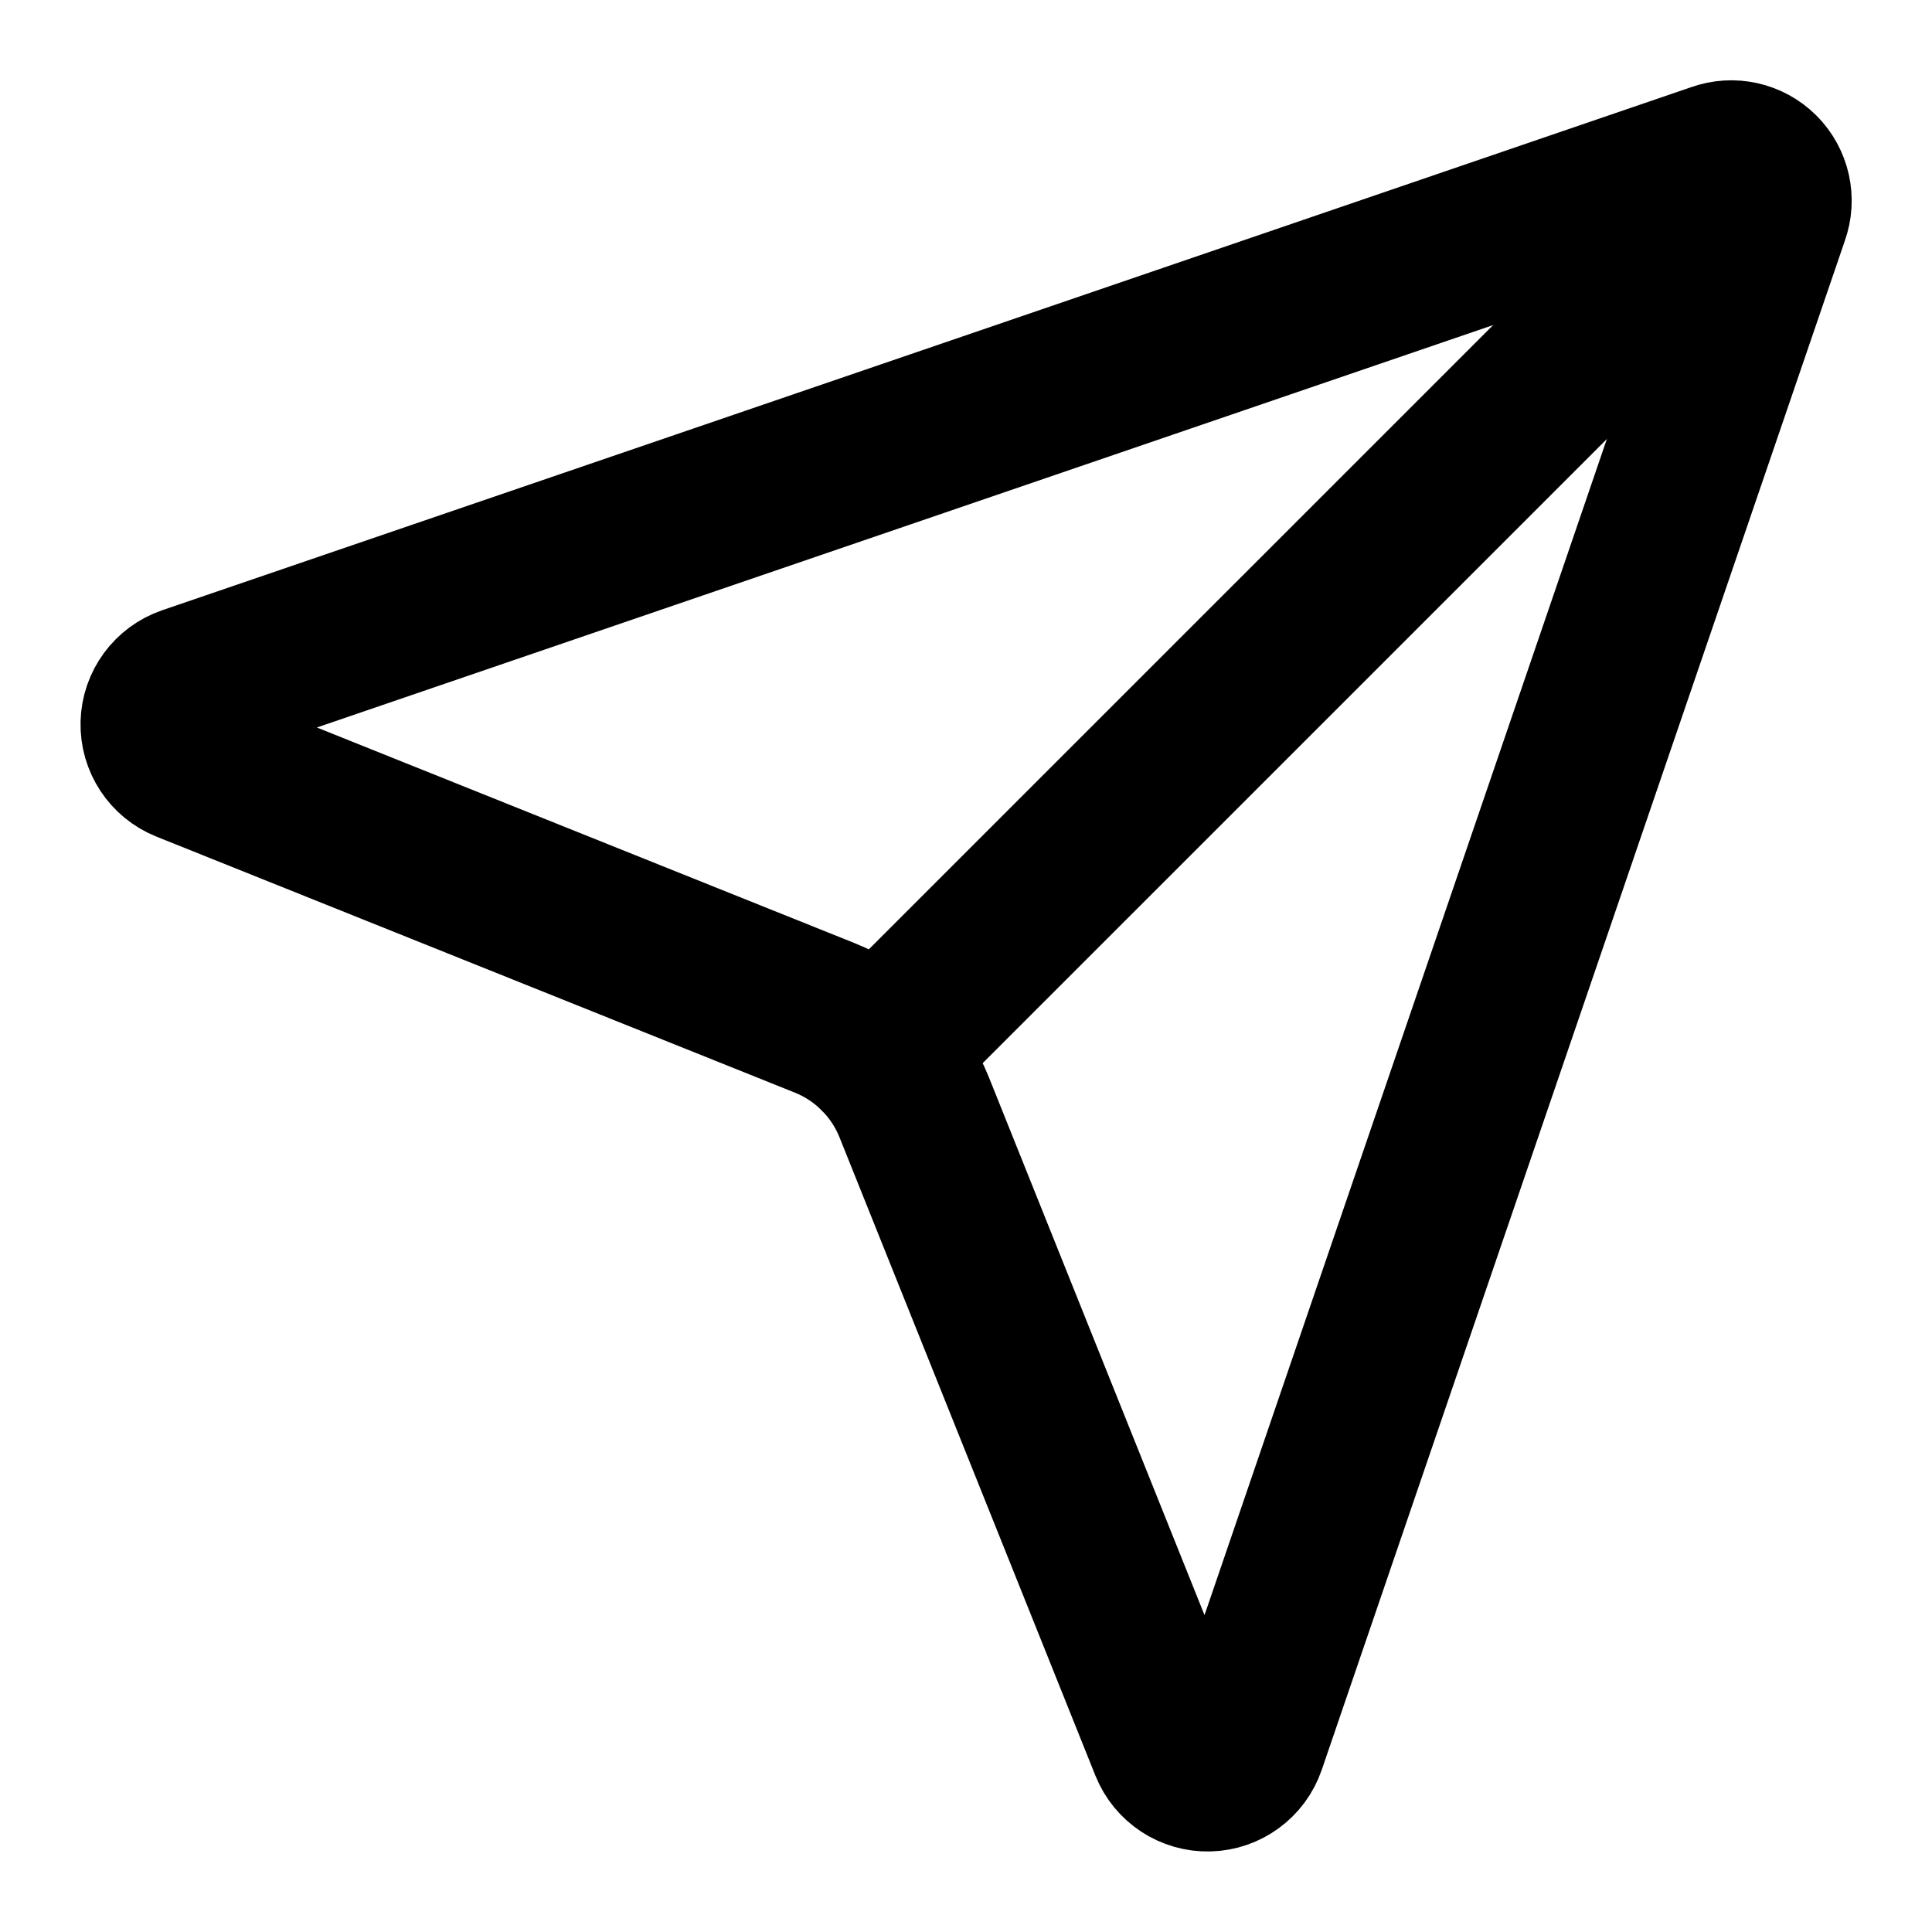
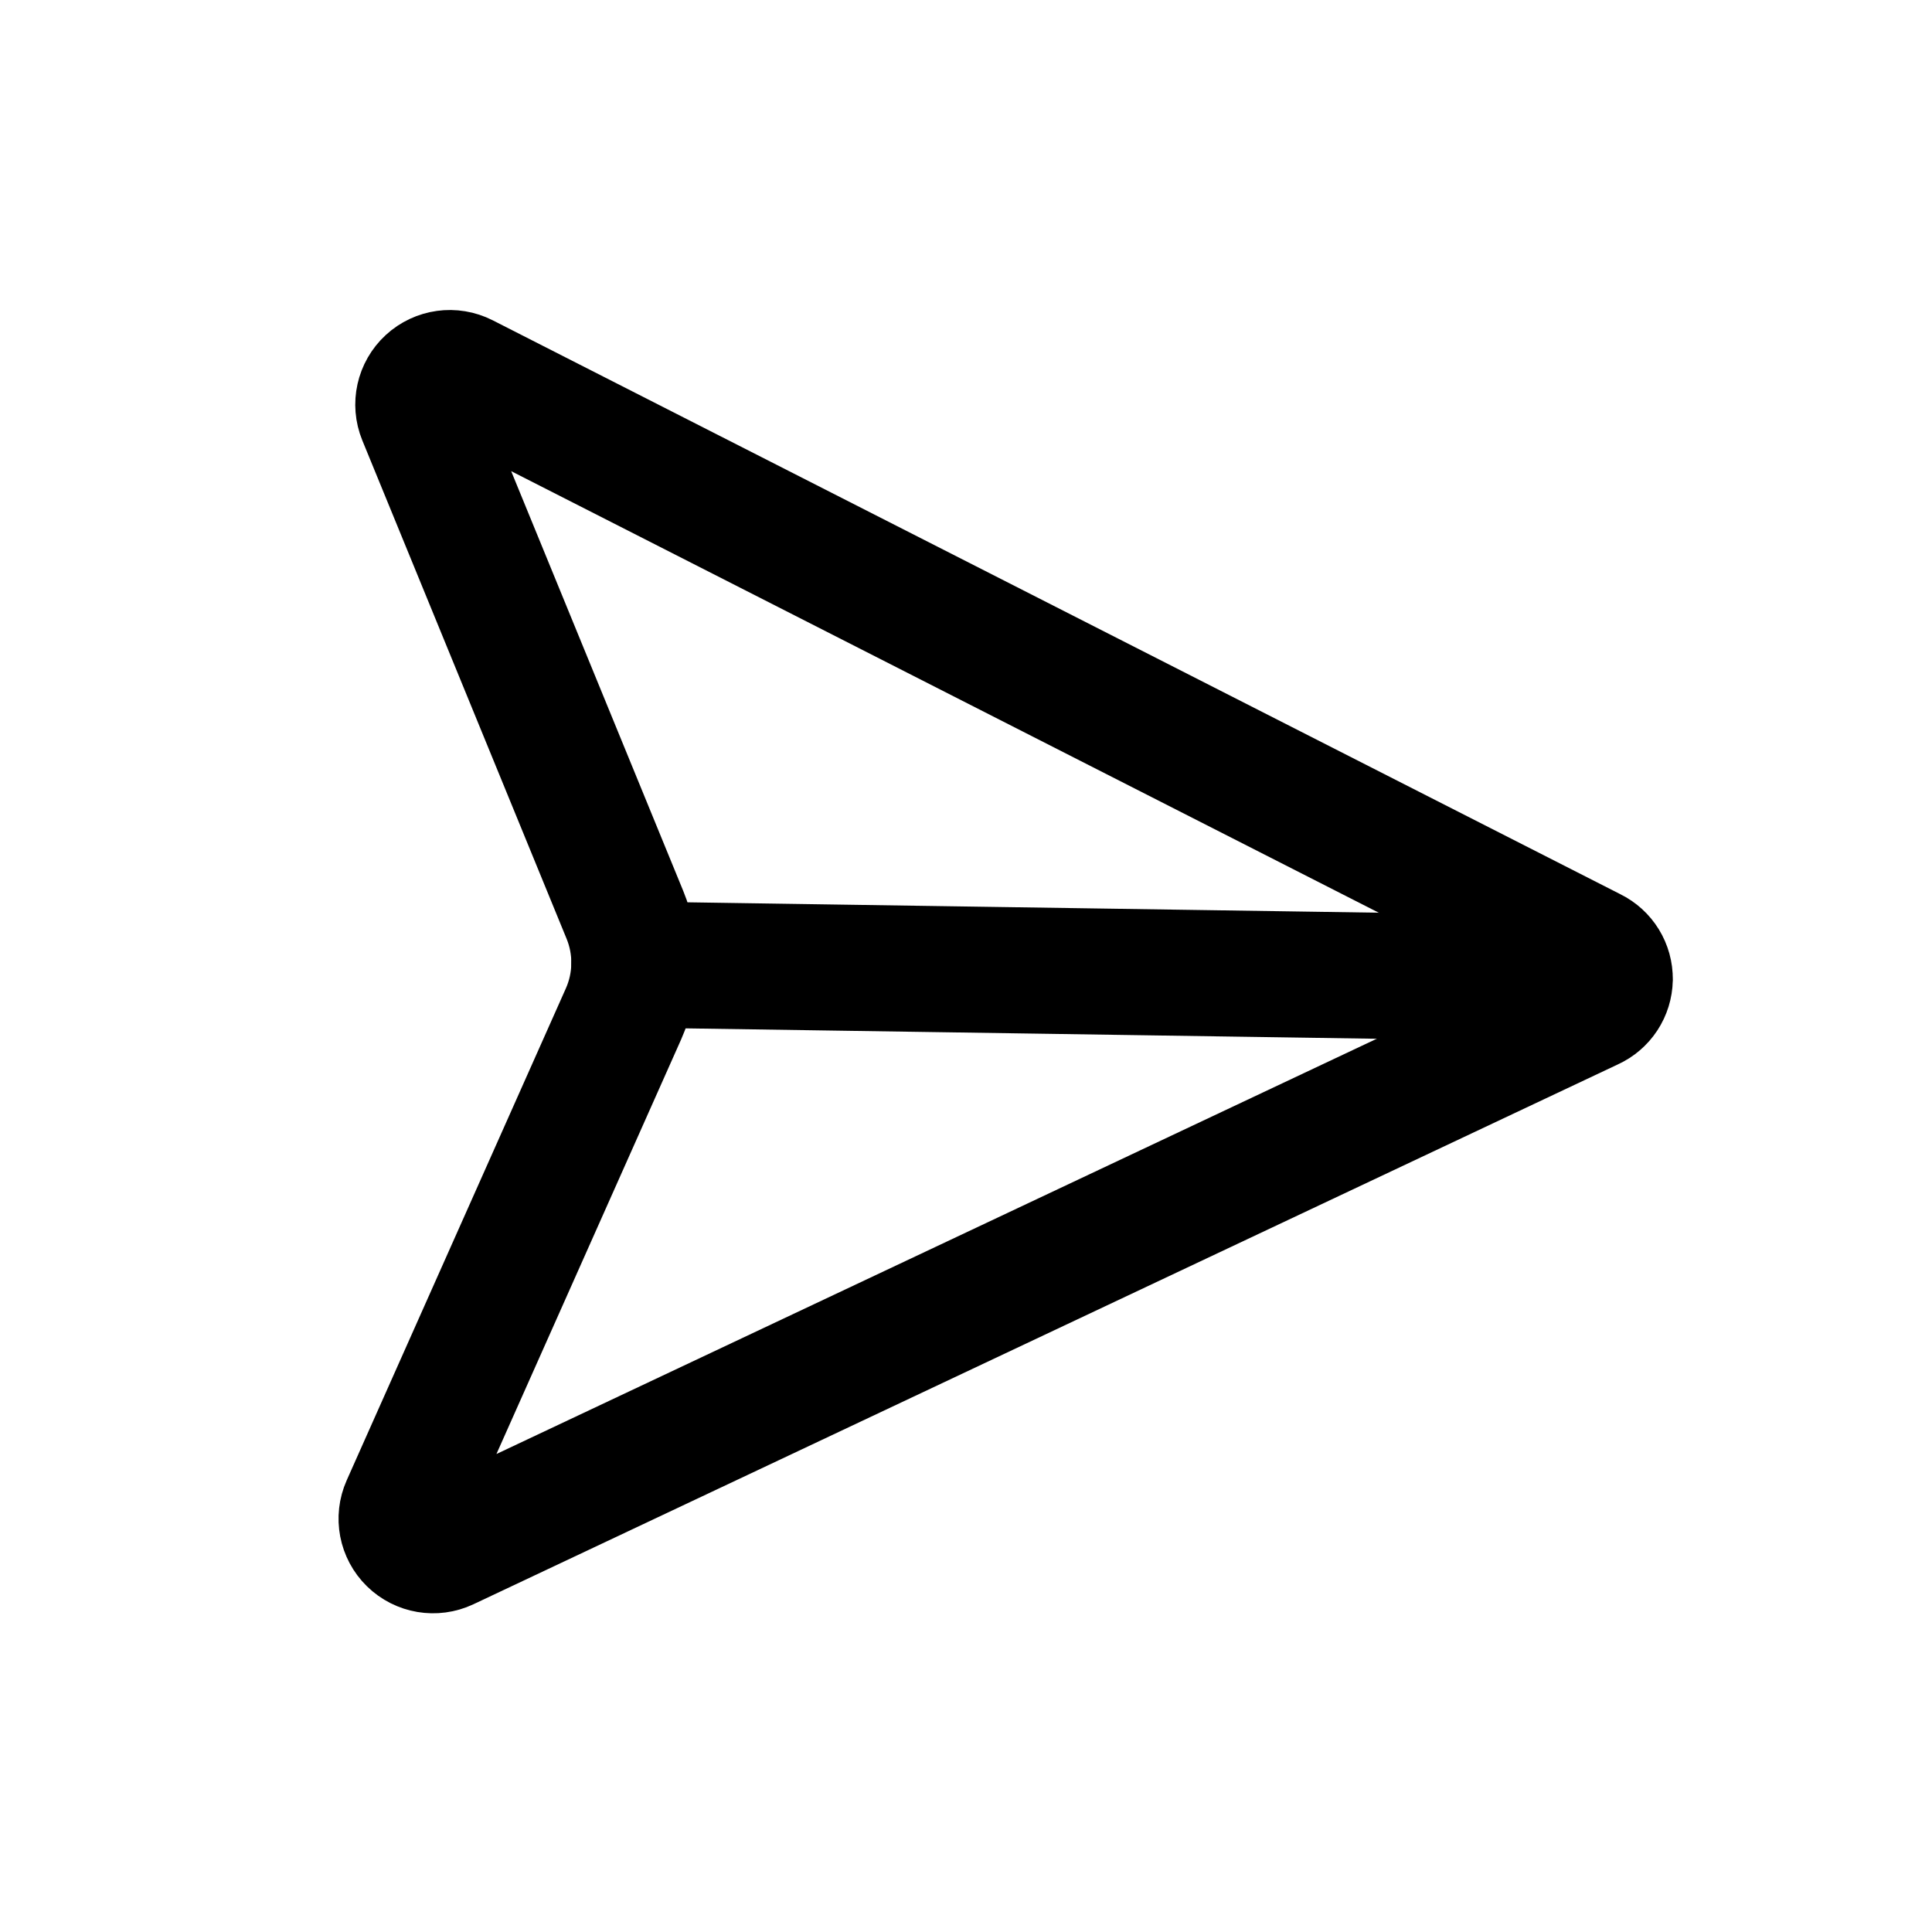
<svg xmlns="http://www.w3.org/2000/svg" class="lucide lucide-send" width="24" height="24" viewBox="0 0 24 24" fill="none" stroke="currentColor" stroke-width="2" stroke-linecap="round" stroke-linejoin="round">
-   <path d="M14.536 21.686a.5.5 0 0 0 .937-.024l6.5-19a.496.496 0 0 0-.635-.635l-19 6.5a.5.5 0 0 0-.024.937l7.93 3.18a2 2 0 0 1 1.112 1.11z" />
-   <path d="m21.854 2.147-10.94 10.939" />
+   <g data-mockups-transform="fit-center-scale-rotate" data-mockups-fit-scale="0.9167" data-mockups-padding="1" transform="translate(9.0824 12) rotate(45.8599) scale(1) scale(0.9167) translate(-12 -12)">
+     <svg x="0" y="0" width="24" height="24" viewBox="0 0 24 24" overflow="visible" color="#000" fill="none" stroke="currentColor" stroke-width="2" stroke-linecap="round" stroke-linejoin="round">
+       <g data-mockups-transform="fit-center-scale-rotate" data-mockups-fit-scale="0.8542" data-mockups-padding="1.75" transform="translate(12 12) rotate(0) scale(1) scale(0.8542) translate(-12 -12)">
+         <svg x="0" y="0" width="24" height="24" viewBox="0 0 24 24" overflow="visible" color="#000" fill="none" stroke="currentColor" stroke-width="2" stroke-linecap="round" stroke-linejoin="round">
+           <path d="M14.536 21.686a.5.5 0 0 0 .937-.024l6.5-19a.496.496 0 0 0-.635-.635l-19 6.5a.5.5 0 0 0-.024.937l7.93 3.18a2 2 0 0 1 1.112 1.11z" />
+           <path d="m21.854 2.147-10.94 10.939" />
+         </svg>
+       </g>
+     </svg>
+   </g>
</svg>
